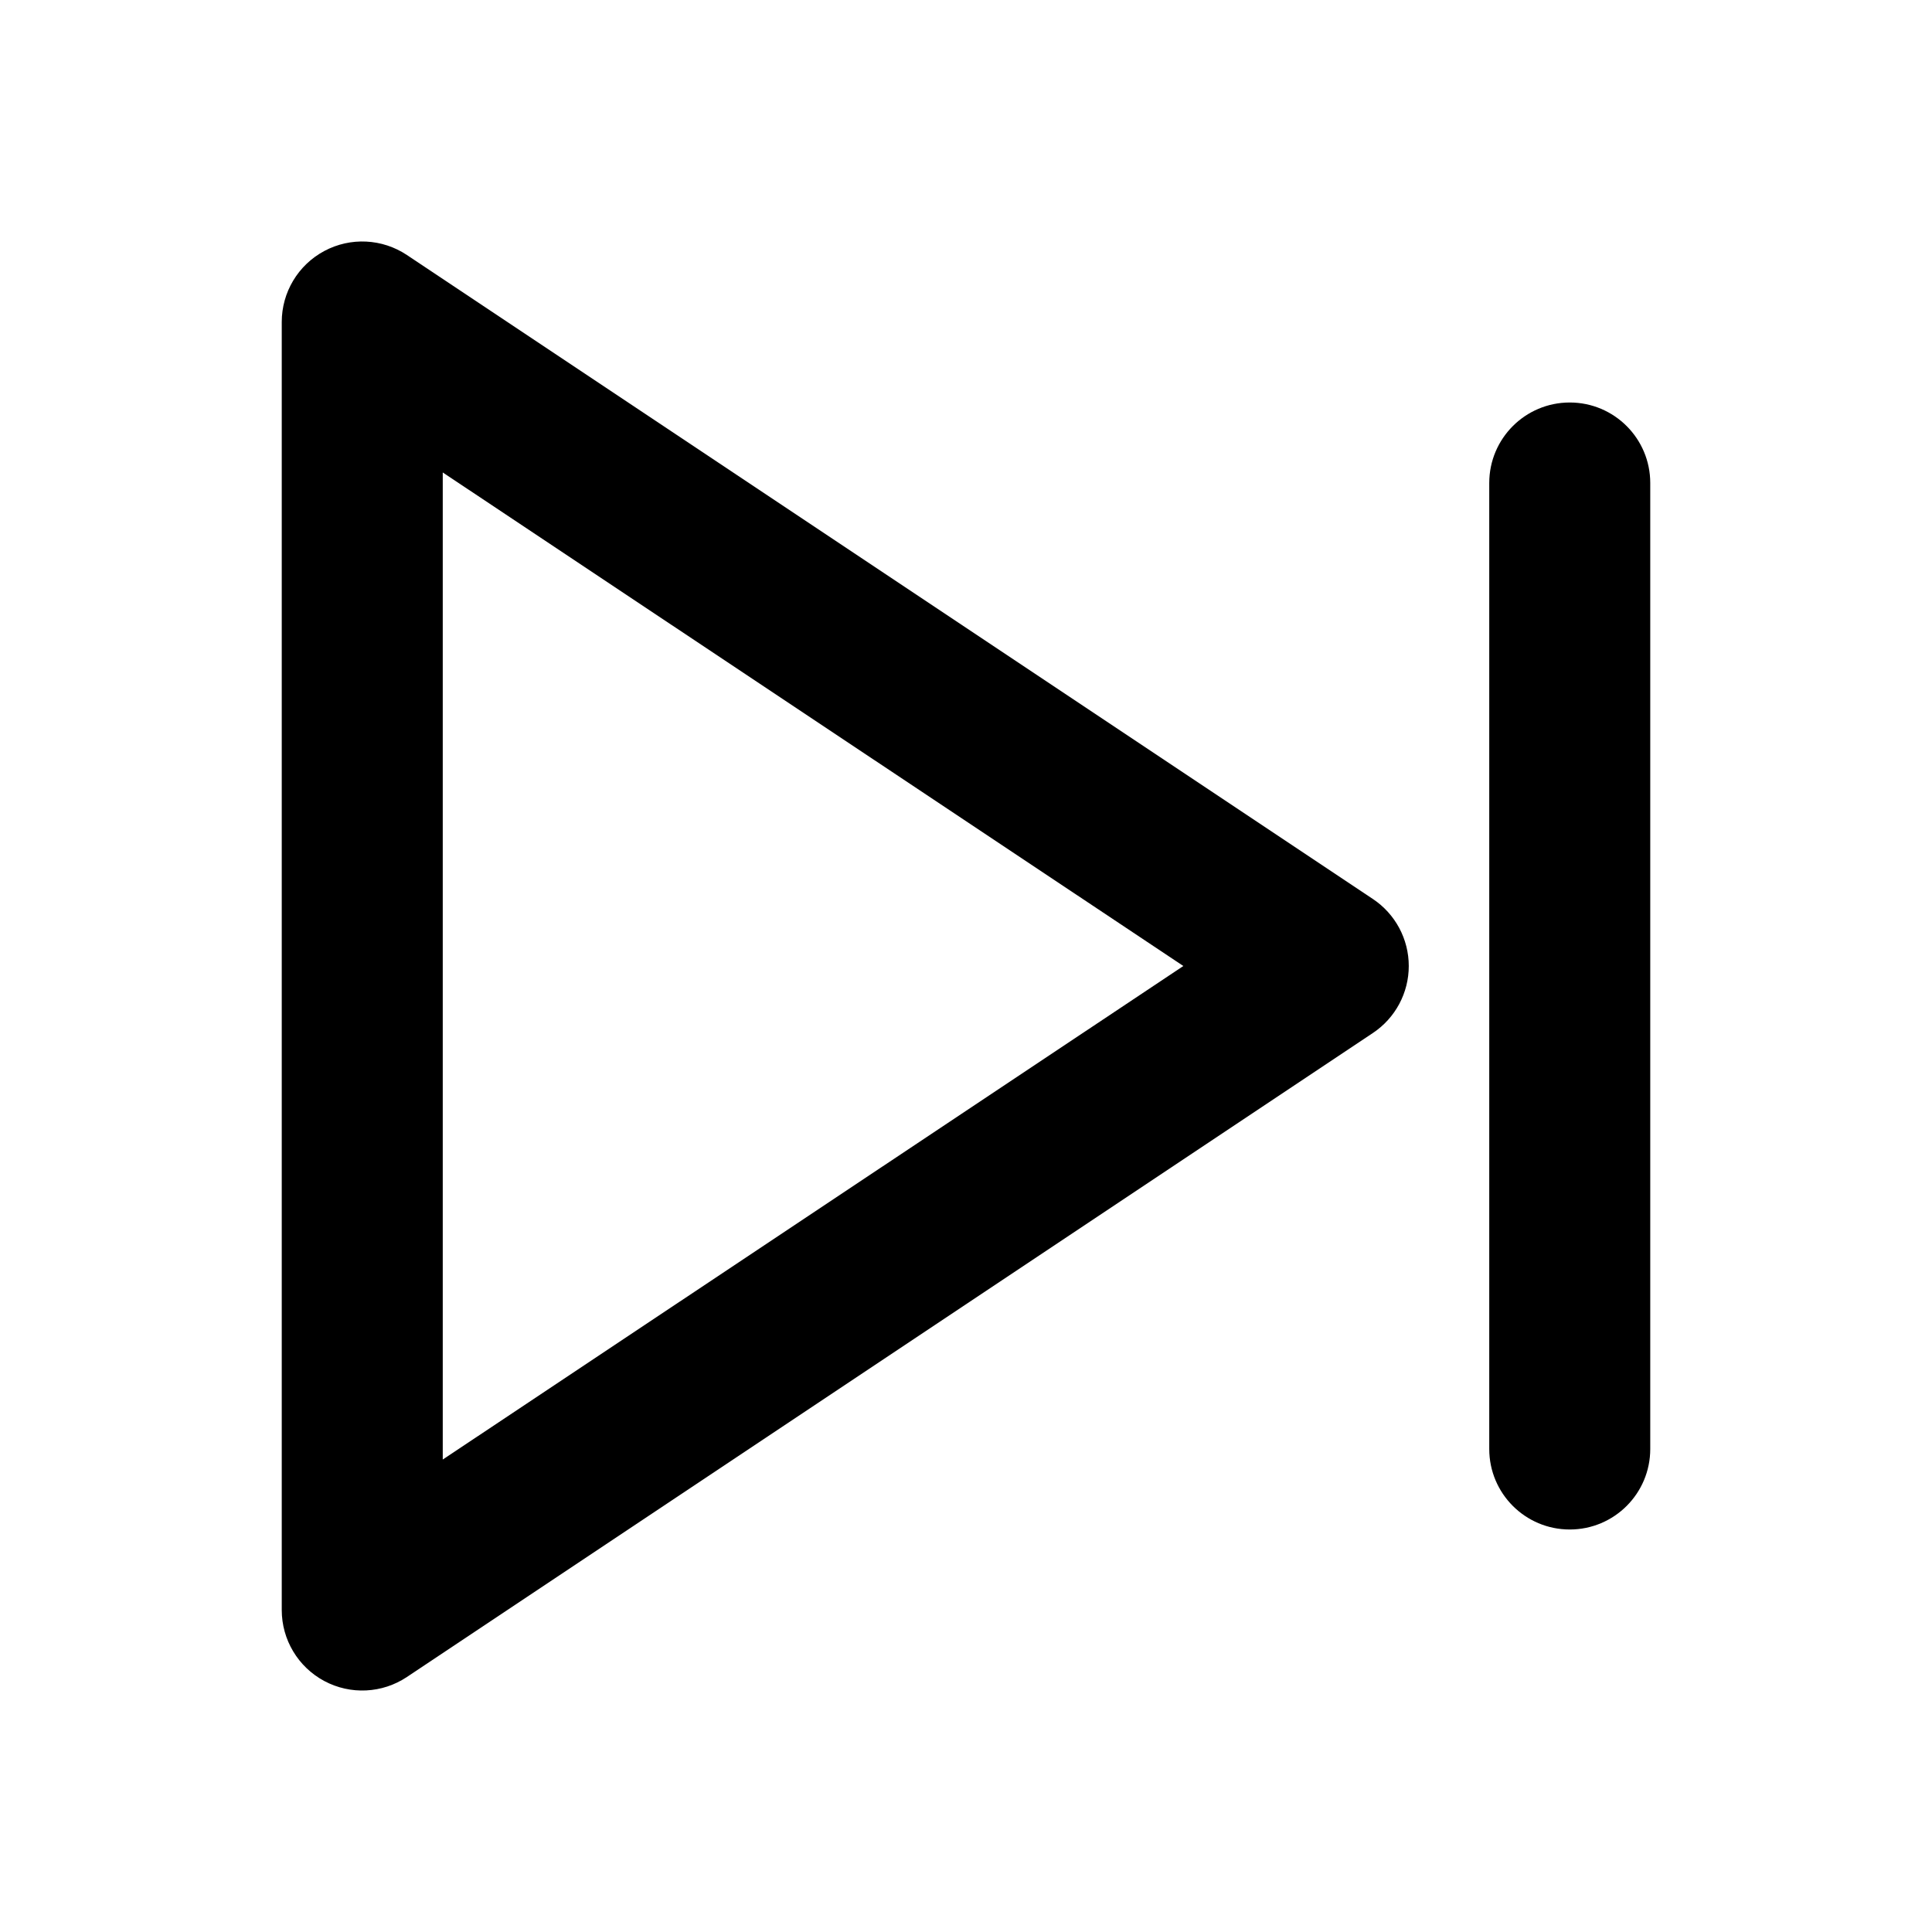
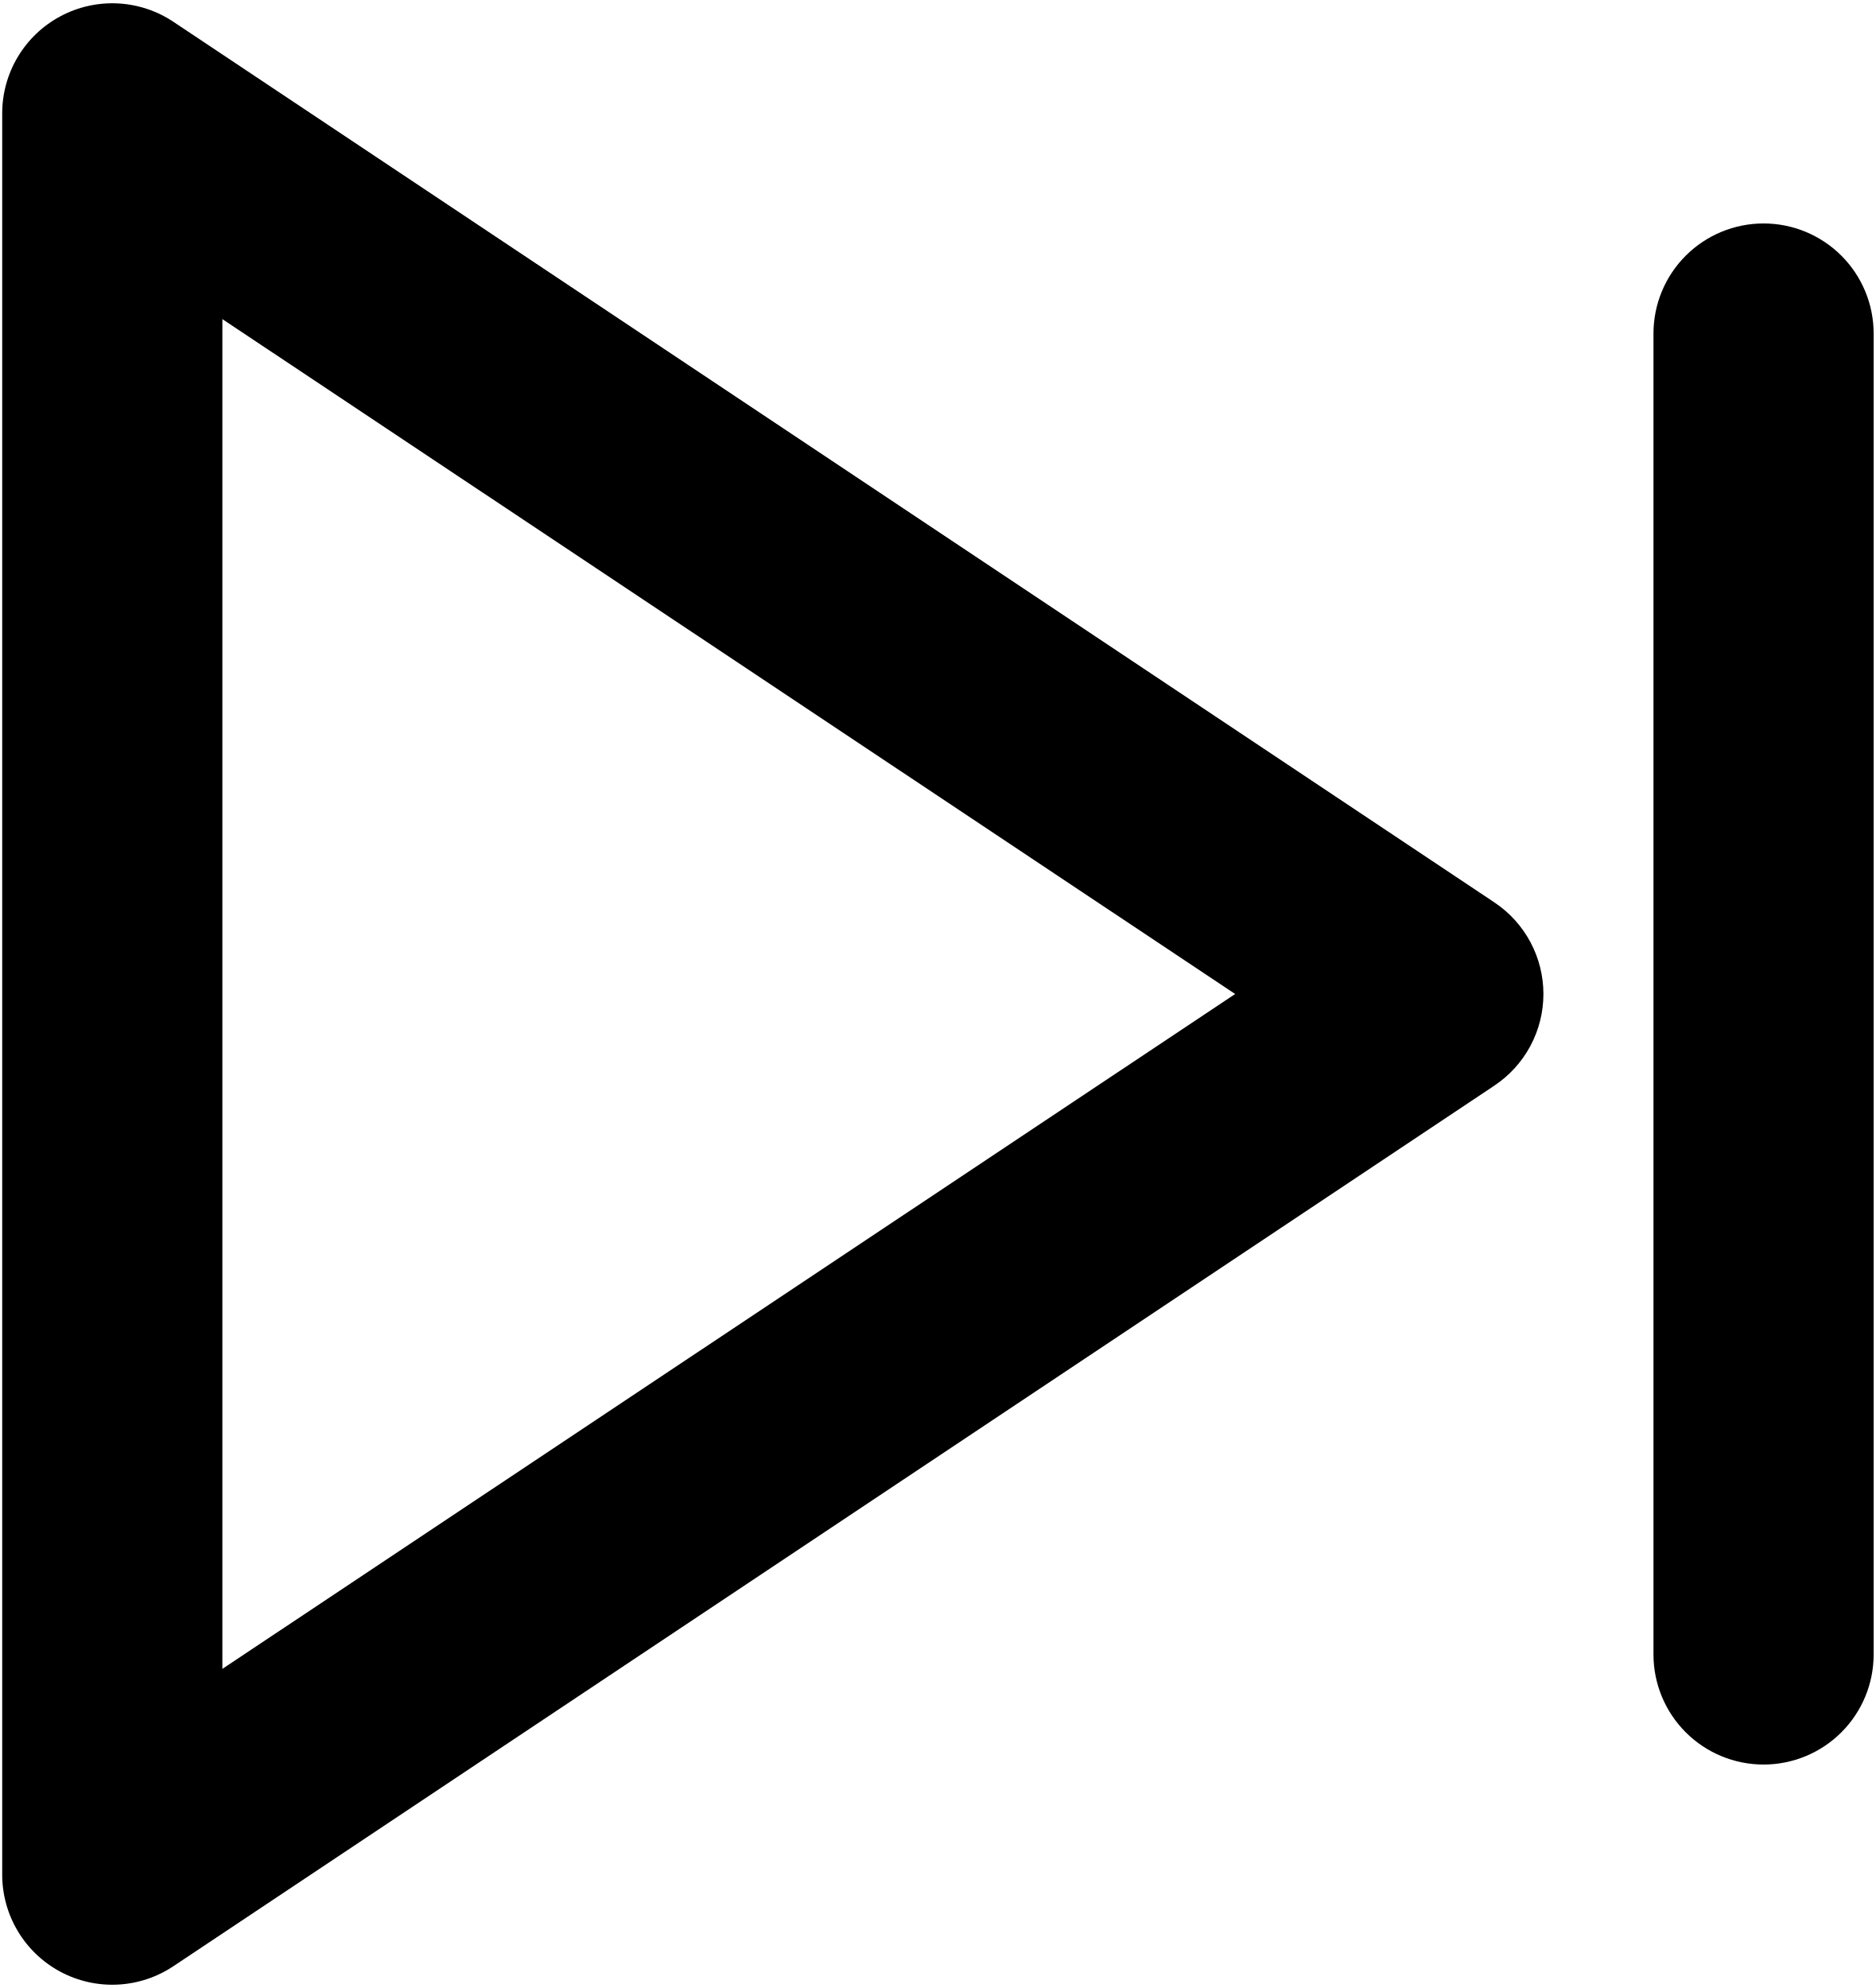
- <svg xmlns="http://www.w3.org/2000/svg" fill="#000000" width="800px" height="800px" viewBox="0 0 24 24">
-   <path d="M4.028,20.882a1,1,0,0,0,1.027-.05l12-8a1,1,0,0,0,0-1.664l-12-8A1,1,0,0,0,3.5,4V20A1,1,0,0,0,4.028,20.882ZM5.5,5.869,14.7,12,5.5,18.131ZM18.5,18V6a1,1,0,0,1,2,0V18a1,1,0,0,1-2,0Z" />
+ <svg xmlns="http://www.w3.org/2000/svg" width="568" height="602" viewBox="0 0 568 602" fill="none">
+   <path d="M18.267 597.067C23.589 599.915 29.585 601.264 35.614 600.97C41.644 600.677 47.48 598.751 52.5 595.4L452.5 328.733C457.066 325.689 460.809 321.565 463.398 316.727C465.987 311.889 467.341 306.487 467.341 301C467.341 295.513 465.987 290.111 463.398 285.273C460.809 280.435 457.066 276.311 452.5 273.267L52.5 6.6C47.48 3.251 41.645 1.327 35.618 1.034C29.59 0.741 23.596 2.091 18.275 4.938C12.954 7.785 8.506 12.023 5.405 17.2C2.304 22.377 0.666 28.299 0.667 34.333V567.667C0.665 573.701 2.3 579.623 5.4 584.801C8.5 589.979 12.947 594.218 18.267 597.067ZM67.334 96.633L374 301L67.334 505.367V96.633ZM500.667 501V101C500.667 92.159 504.179 83.681 510.43 77.43C516.681 71.179 525.16 67.667 534 67.667C542.841 67.667 551.319 71.179 557.571 77.43C563.822 83.681 567.334 92.159 567.334 101V501C567.334 509.841 563.822 518.319 557.571 524.57C551.319 530.821 542.841 534.333 534 534.333C525.16 534.333 516.681 530.821 510.43 524.57C504.179 518.319 500.667 509.841 500.667 501Z" fill="black" />
</svg>
